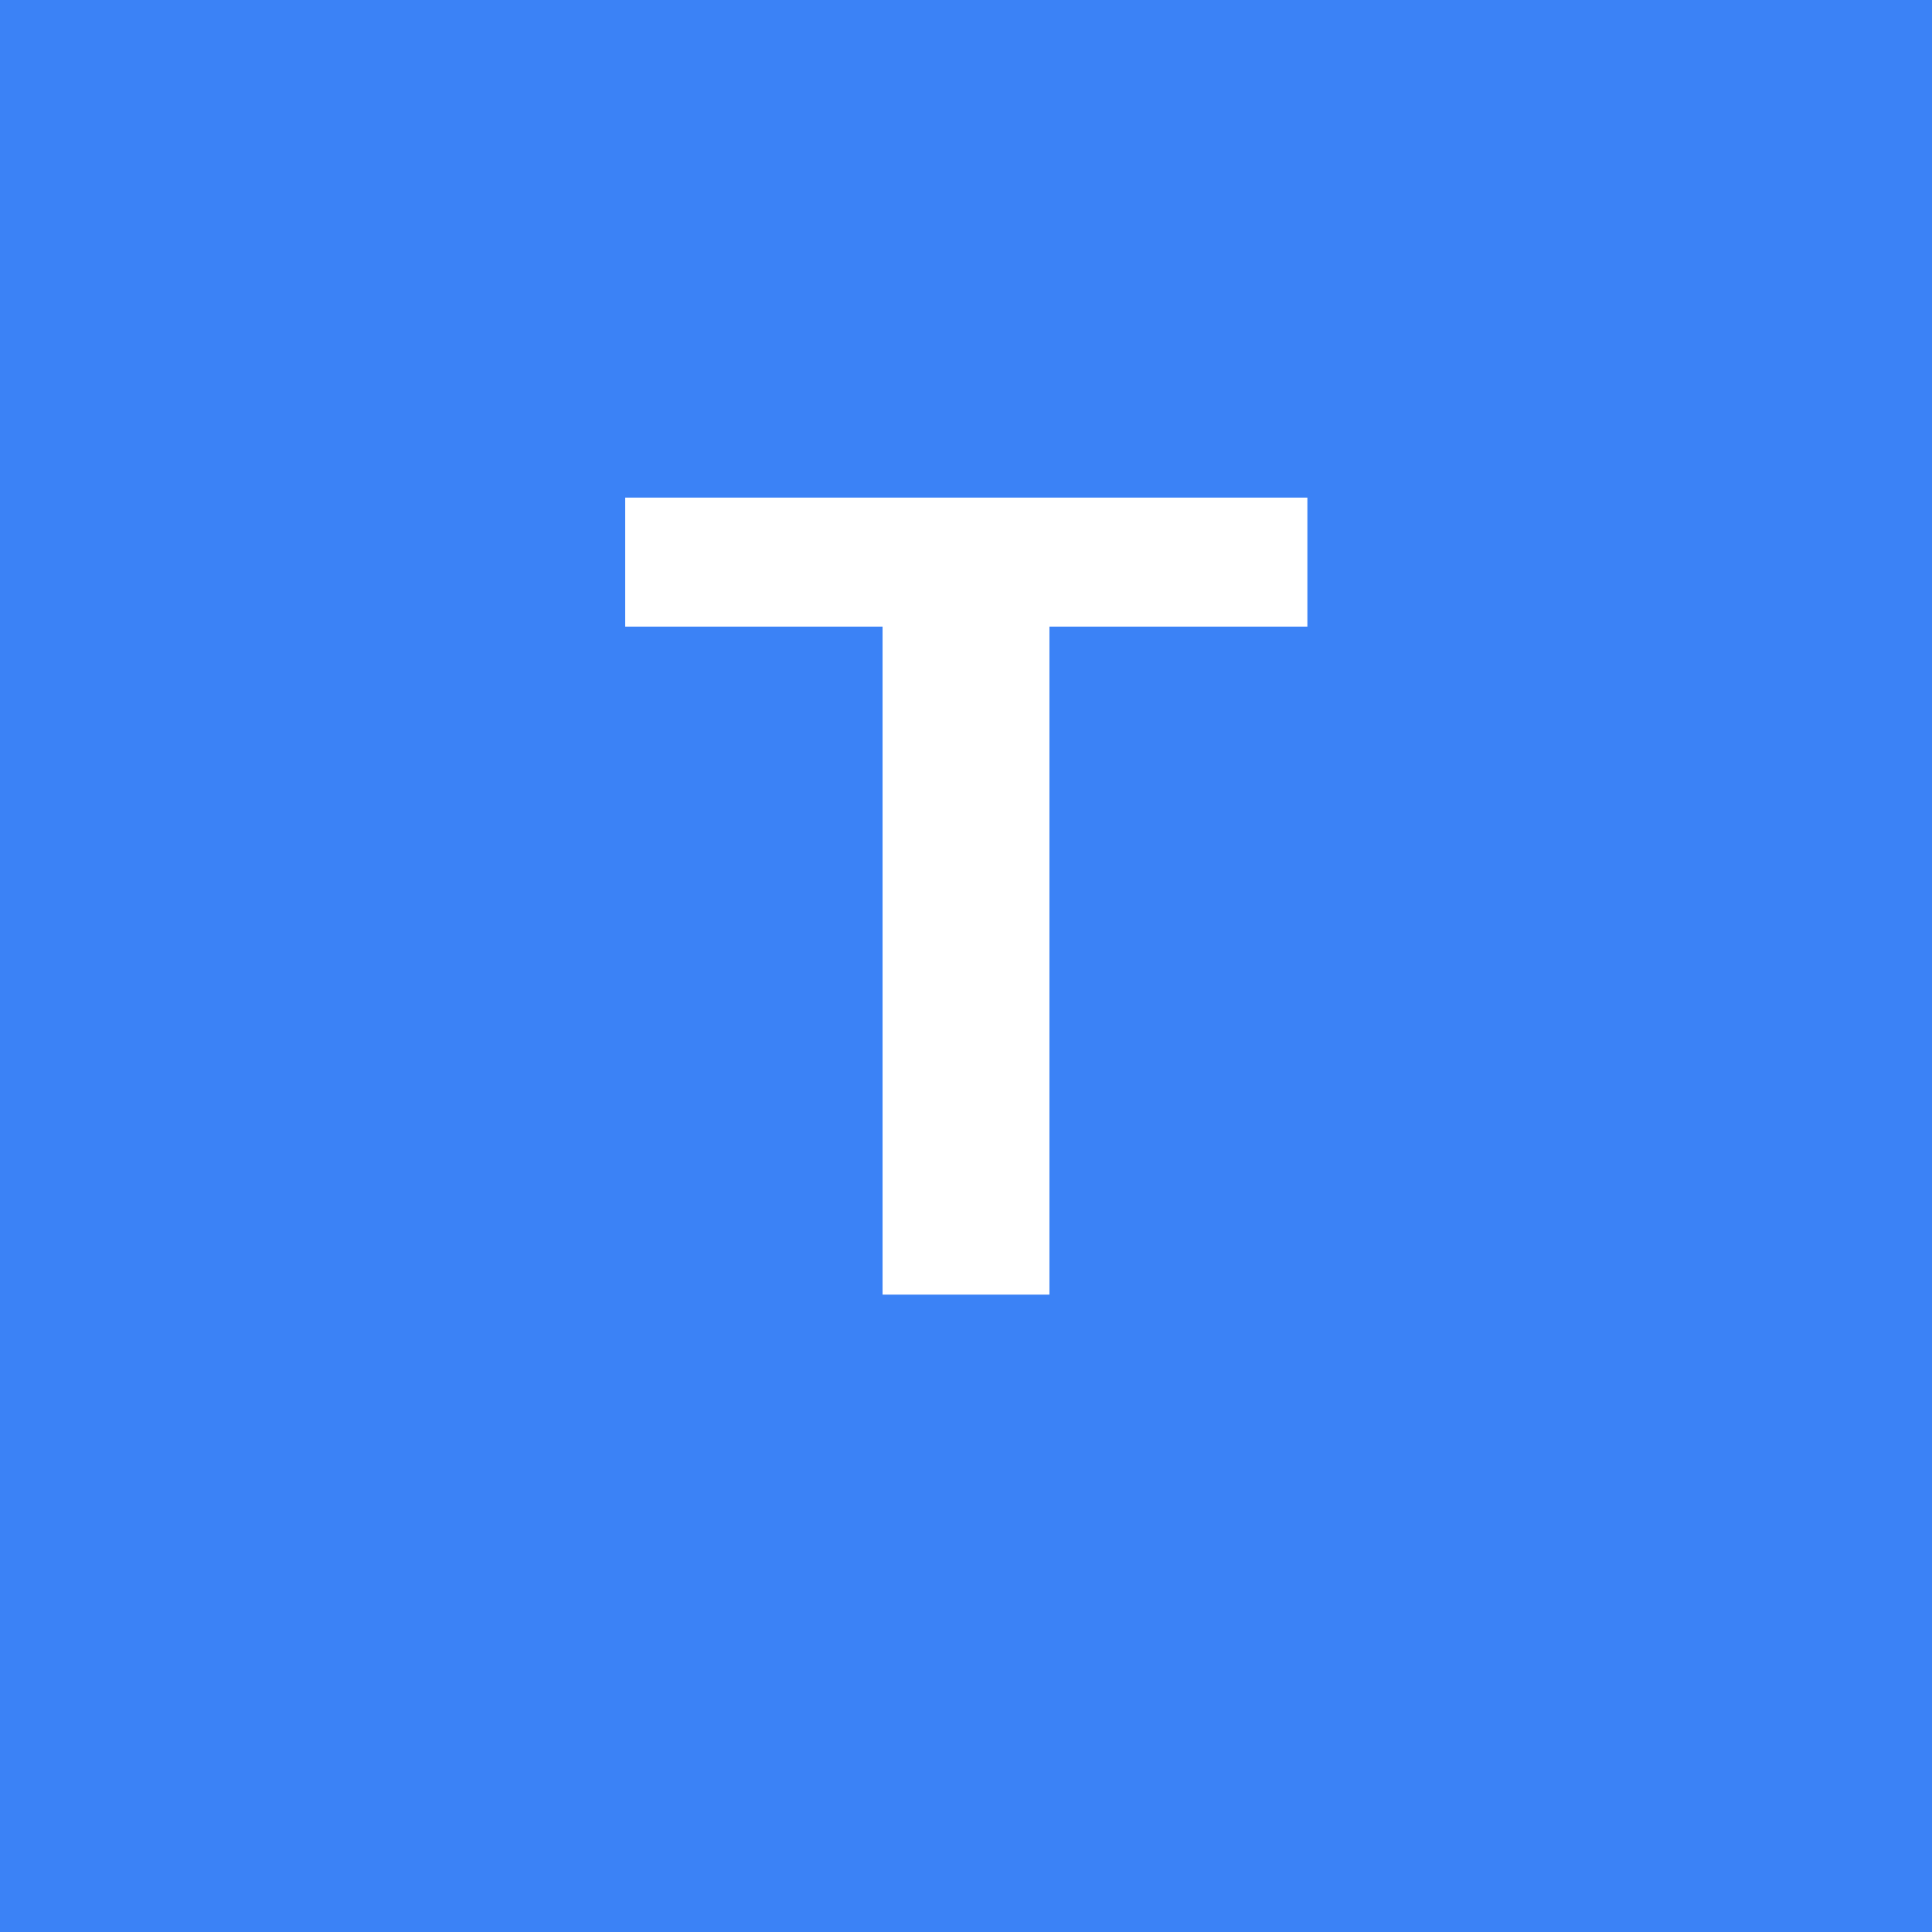
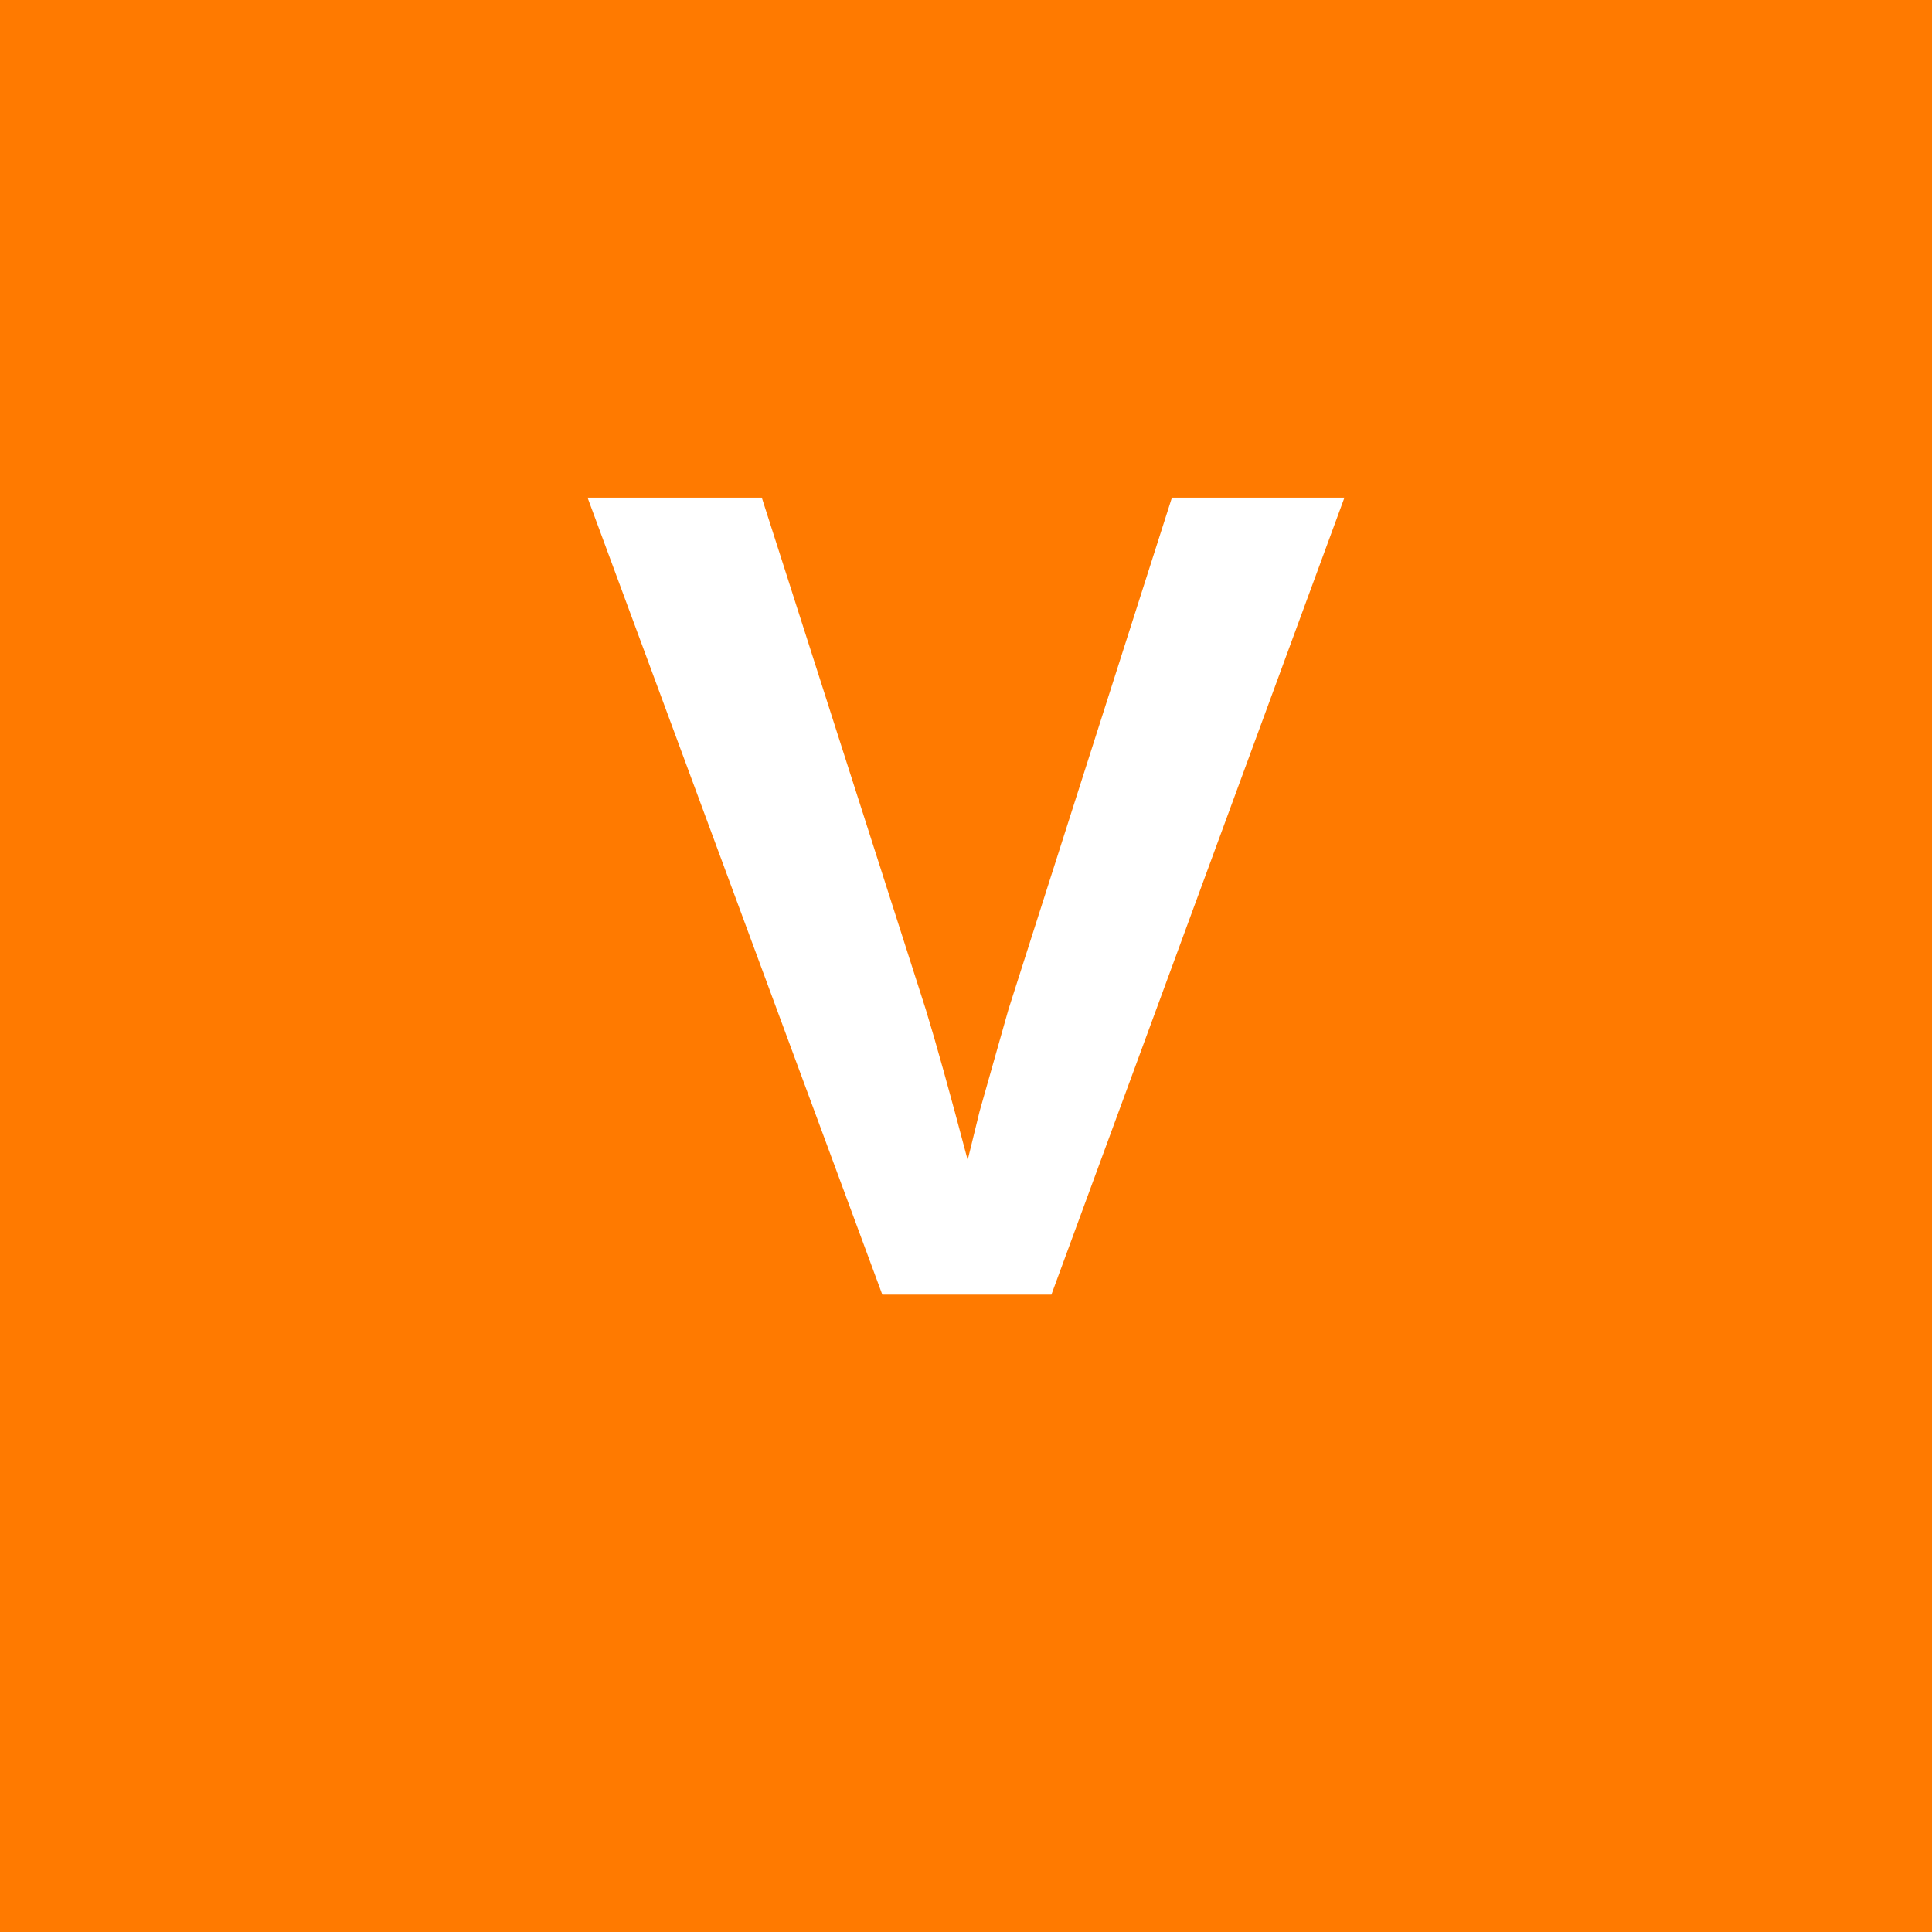
<svg xmlns="http://www.w3.org/2000/svg" width="512" height="512" viewBox="0 0 512 512">
-   <rect width="512" height="512" fill="#3B82F6" />
-   <text x="50%" y="50%" dominant-baseline="middle" text-anchor="middle" font-family="Arial, sans-serif" font-size="307" fill="white" font-weight="bold">T</text>
+   <rect width="512" height="512" fill="#FF7A00" />
+   <text x="50%" y="50%" dominant-baseline="middle" text-anchor="middle" font-family="Arial, sans-serif" font-size="307" fill="white" font-weight="bold">V</text>
</svg>
